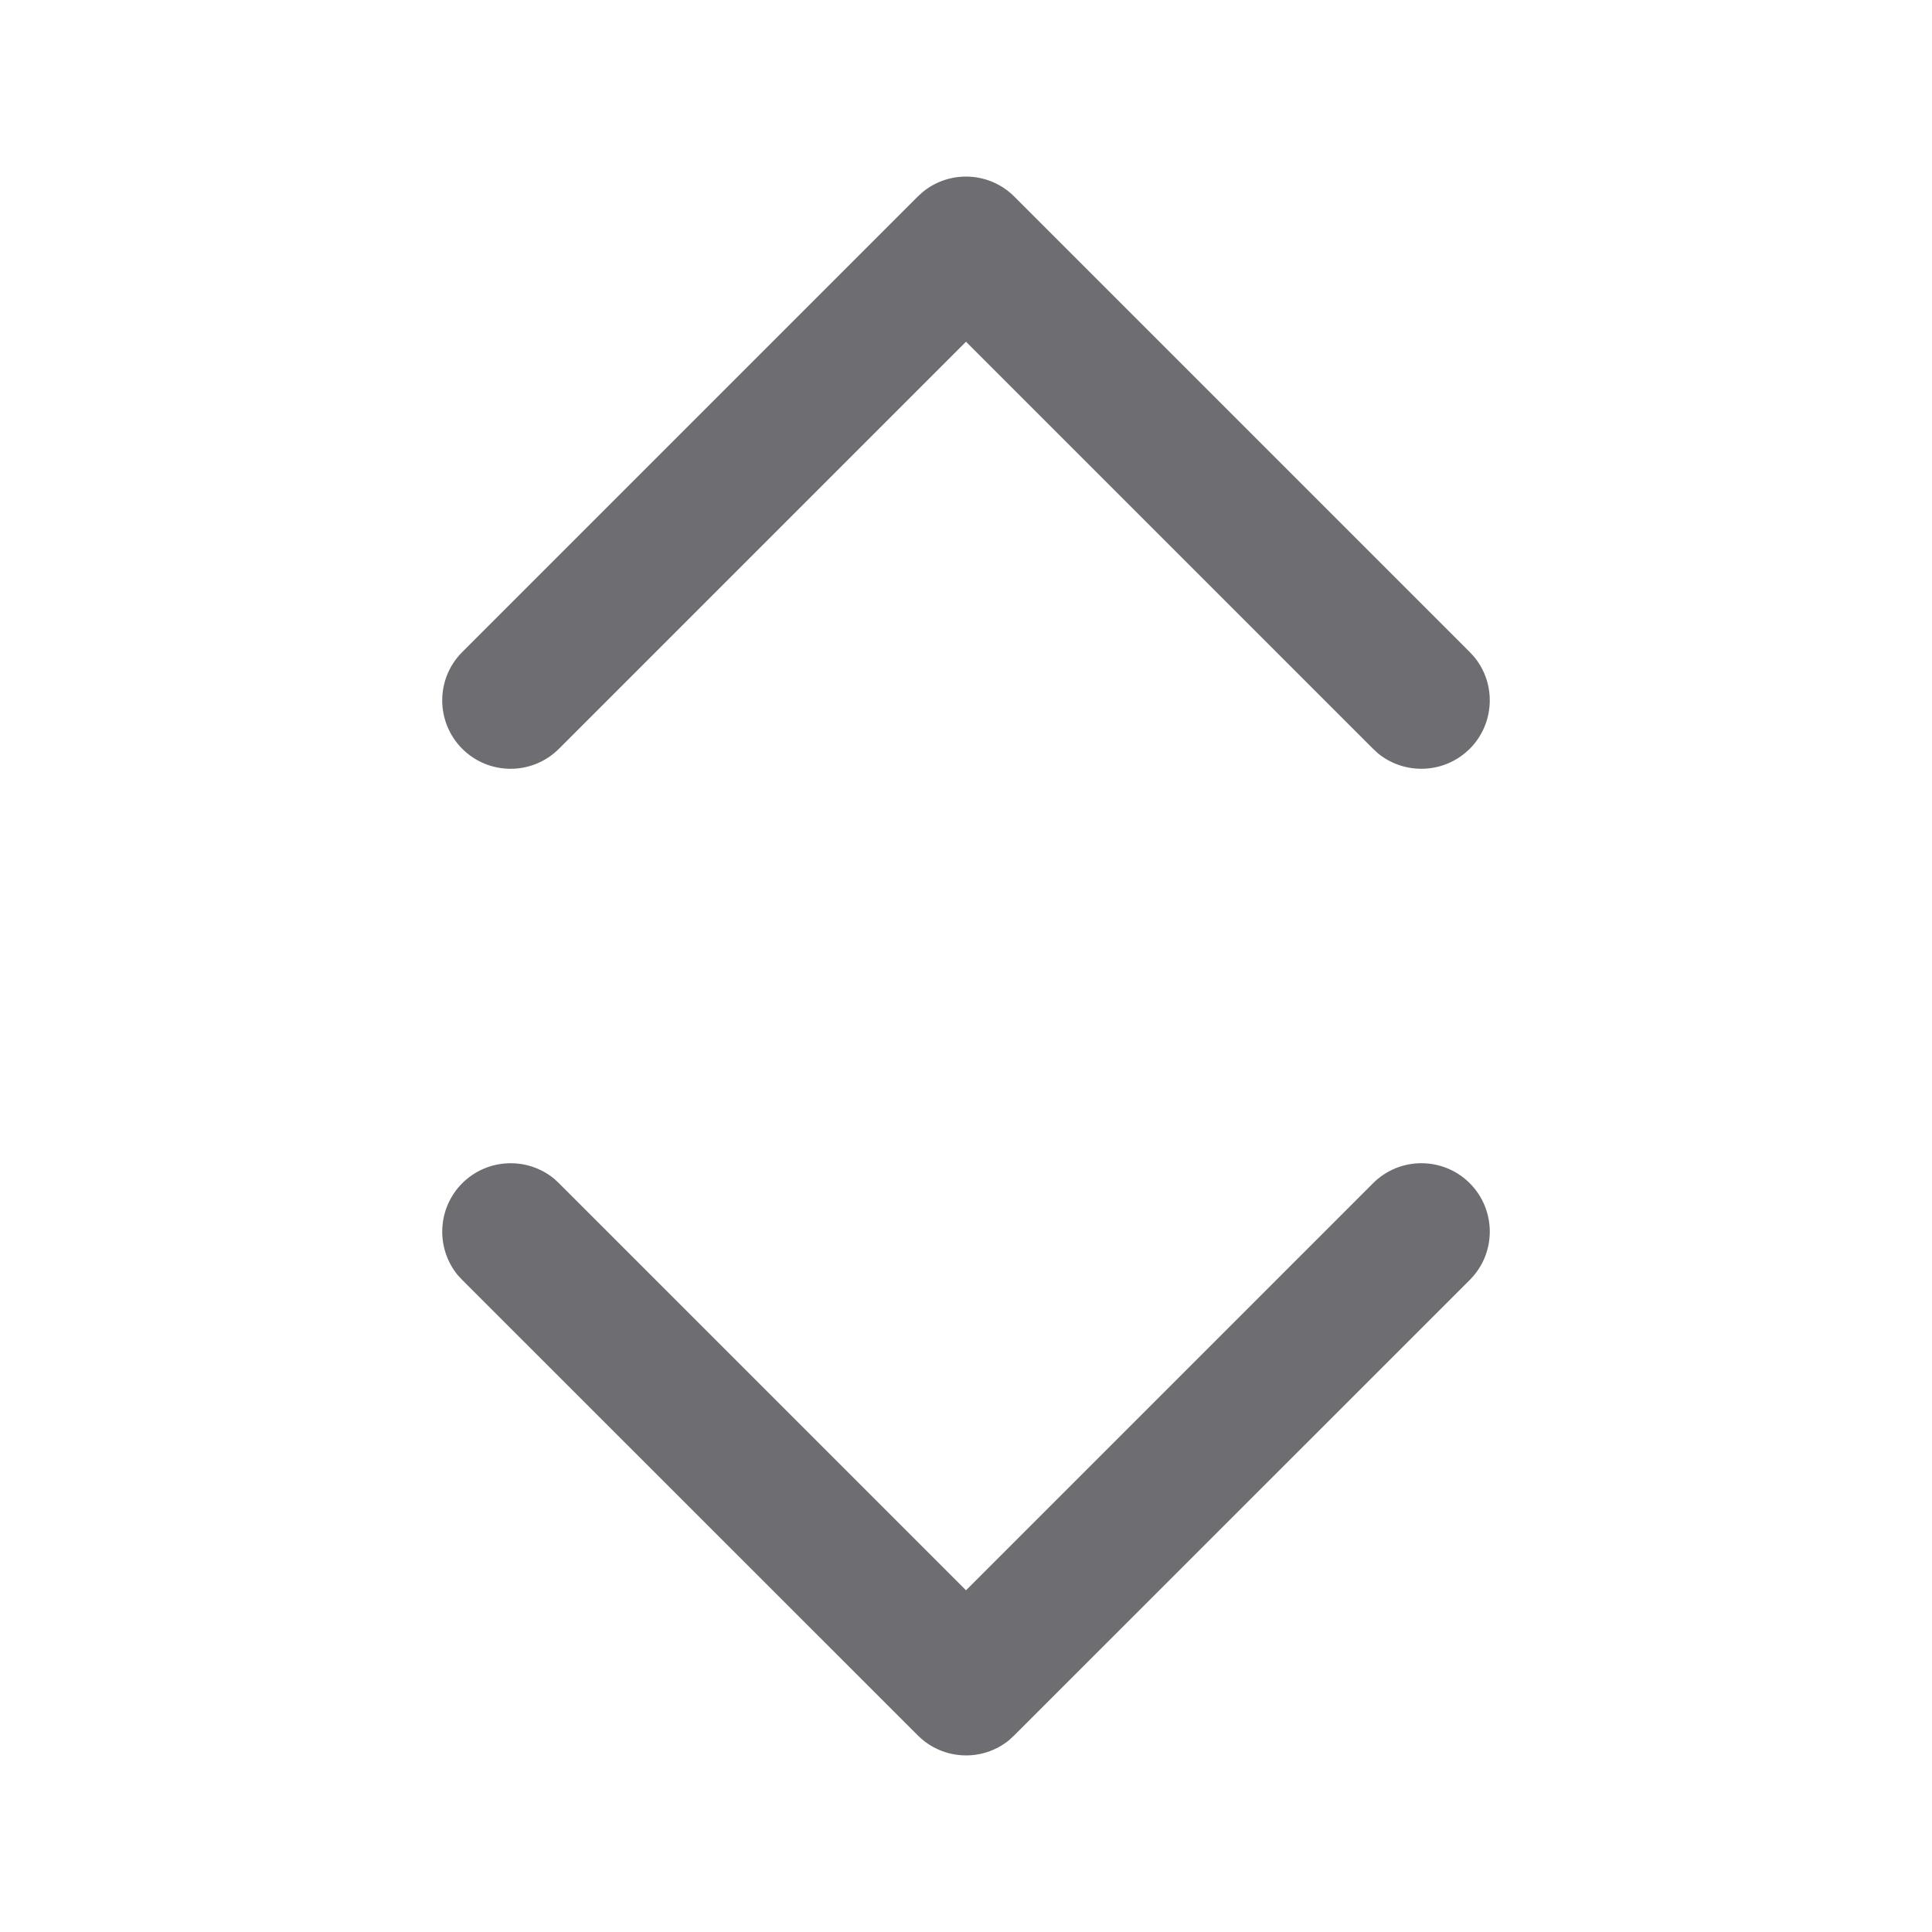
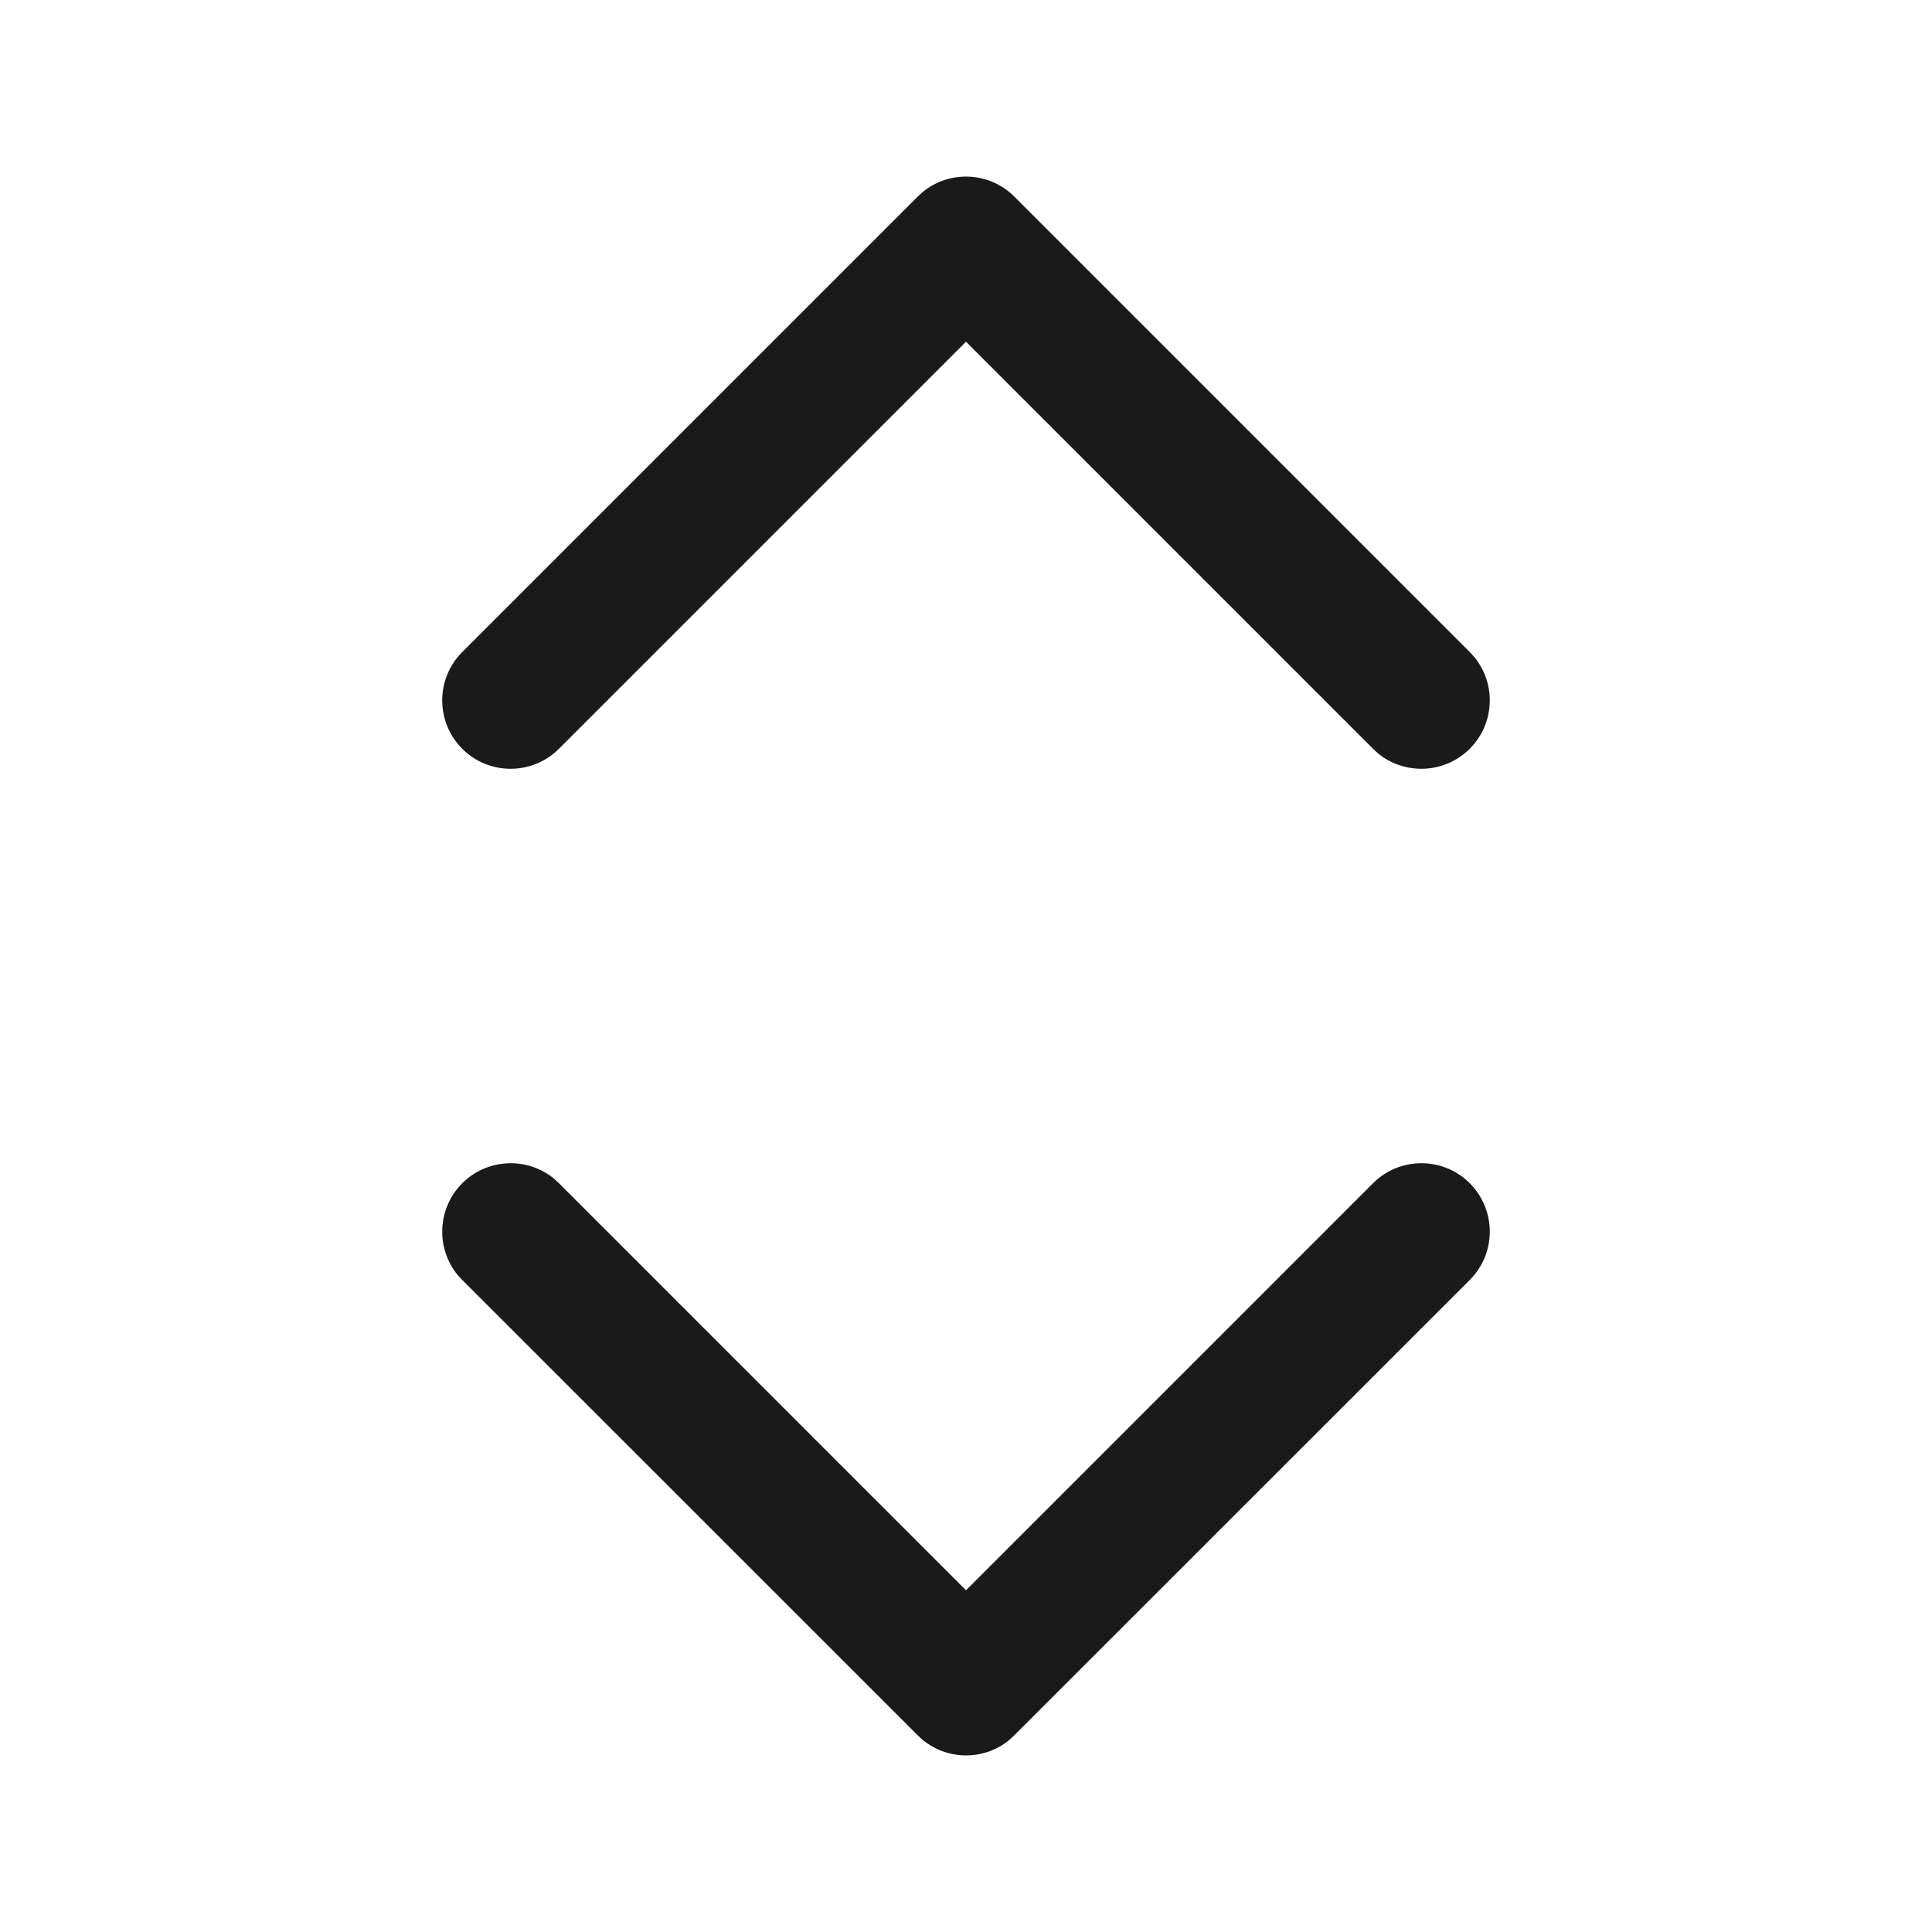
<svg xmlns="http://www.w3.org/2000/svg" width="16" height="16" viewBox="0 0 16 16" fill="none">
-   <path fill-rule="evenodd" clip-rule="evenodd" d="M11.371 9.799C11.592 9.578 11.951 9.578 12.172 9.799C12.393 10.021 12.393 10.379 12.172 10.6L8.4 14.371L8.357 14.411C8.135 14.592 7.807 14.579 7.6 14.371L3.828 10.6L3.789 10.558C3.608 10.335 3.621 10.007 3.828 9.799C4.036 9.592 4.364 9.579 4.587 9.76L4.629 9.799L8 13.17L11.371 9.799ZM7.643 1.589C7.865 1.408 8.193 1.421 8.4 1.628L12.172 5.4L12.211 5.443C12.392 5.665 12.379 5.993 12.172 6.201C11.964 6.408 11.636 6.421 11.413 6.24L11.371 6.201L8 2.83L4.629 6.201C4.408 6.422 4.049 6.422 3.828 6.201C3.607 5.979 3.607 5.621 3.828 5.4L7.6 1.628L7.643 1.589Z" fill="#3C3C43" fill-opacity="0.75" />
+   <path fill-rule="evenodd" clip-rule="evenodd" d="M11.371 9.799C11.592 9.578 11.951 9.578 12.172 9.799C12.393 10.021 12.393 10.379 12.172 10.6L8.4 14.371L8.357 14.411C8.135 14.592 7.807 14.579 7.6 14.371L3.828 10.6L3.789 10.558C3.608 10.335 3.621 10.007 3.828 9.799C4.036 9.592 4.364 9.579 4.587 9.76L4.629 9.799L8 13.17L11.371 9.799ZM7.643 1.589C7.865 1.408 8.193 1.421 8.4 1.628L12.172 5.4L12.211 5.443C12.392 5.665 12.379 5.993 12.172 6.201C11.964 6.408 11.636 6.421 11.413 6.24L11.371 6.201L8 2.83L4.629 6.201C4.408 6.422 4.049 6.422 3.828 6.201C3.607 5.979 3.607 5.621 3.828 5.4L7.6 1.628L7.643 1.589Z" fill="#1A1A1A" />
</svg>
